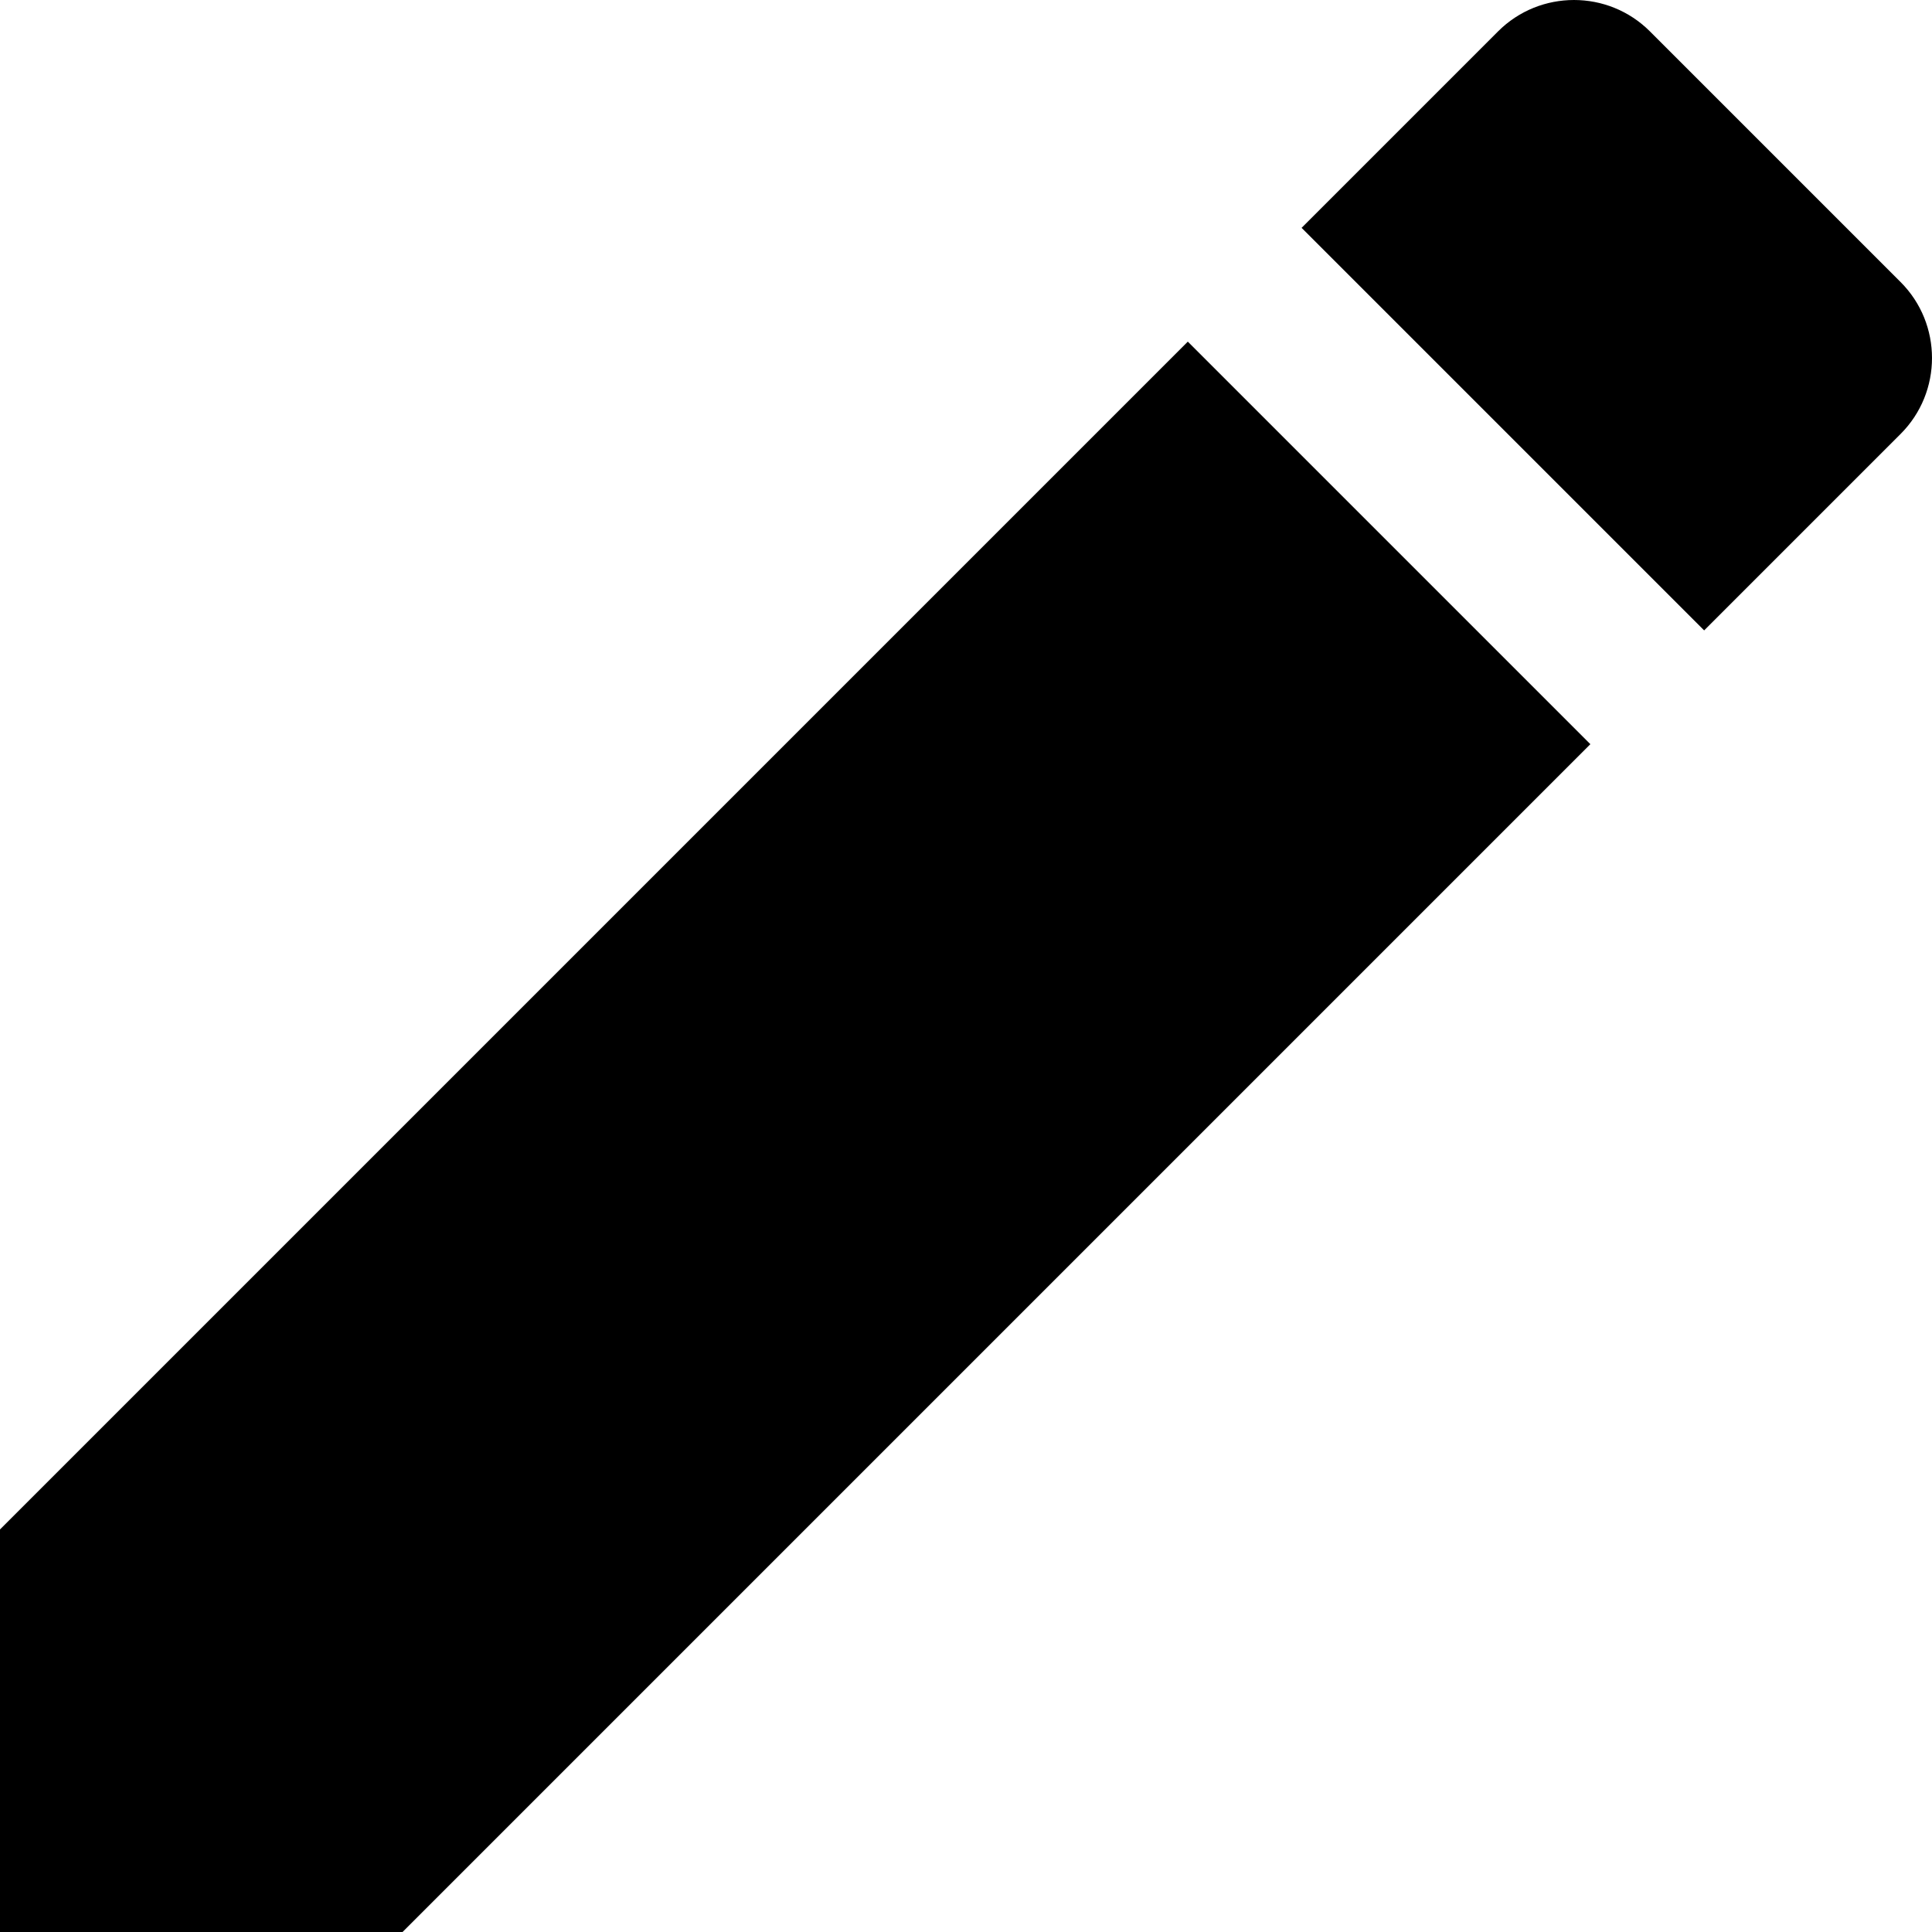
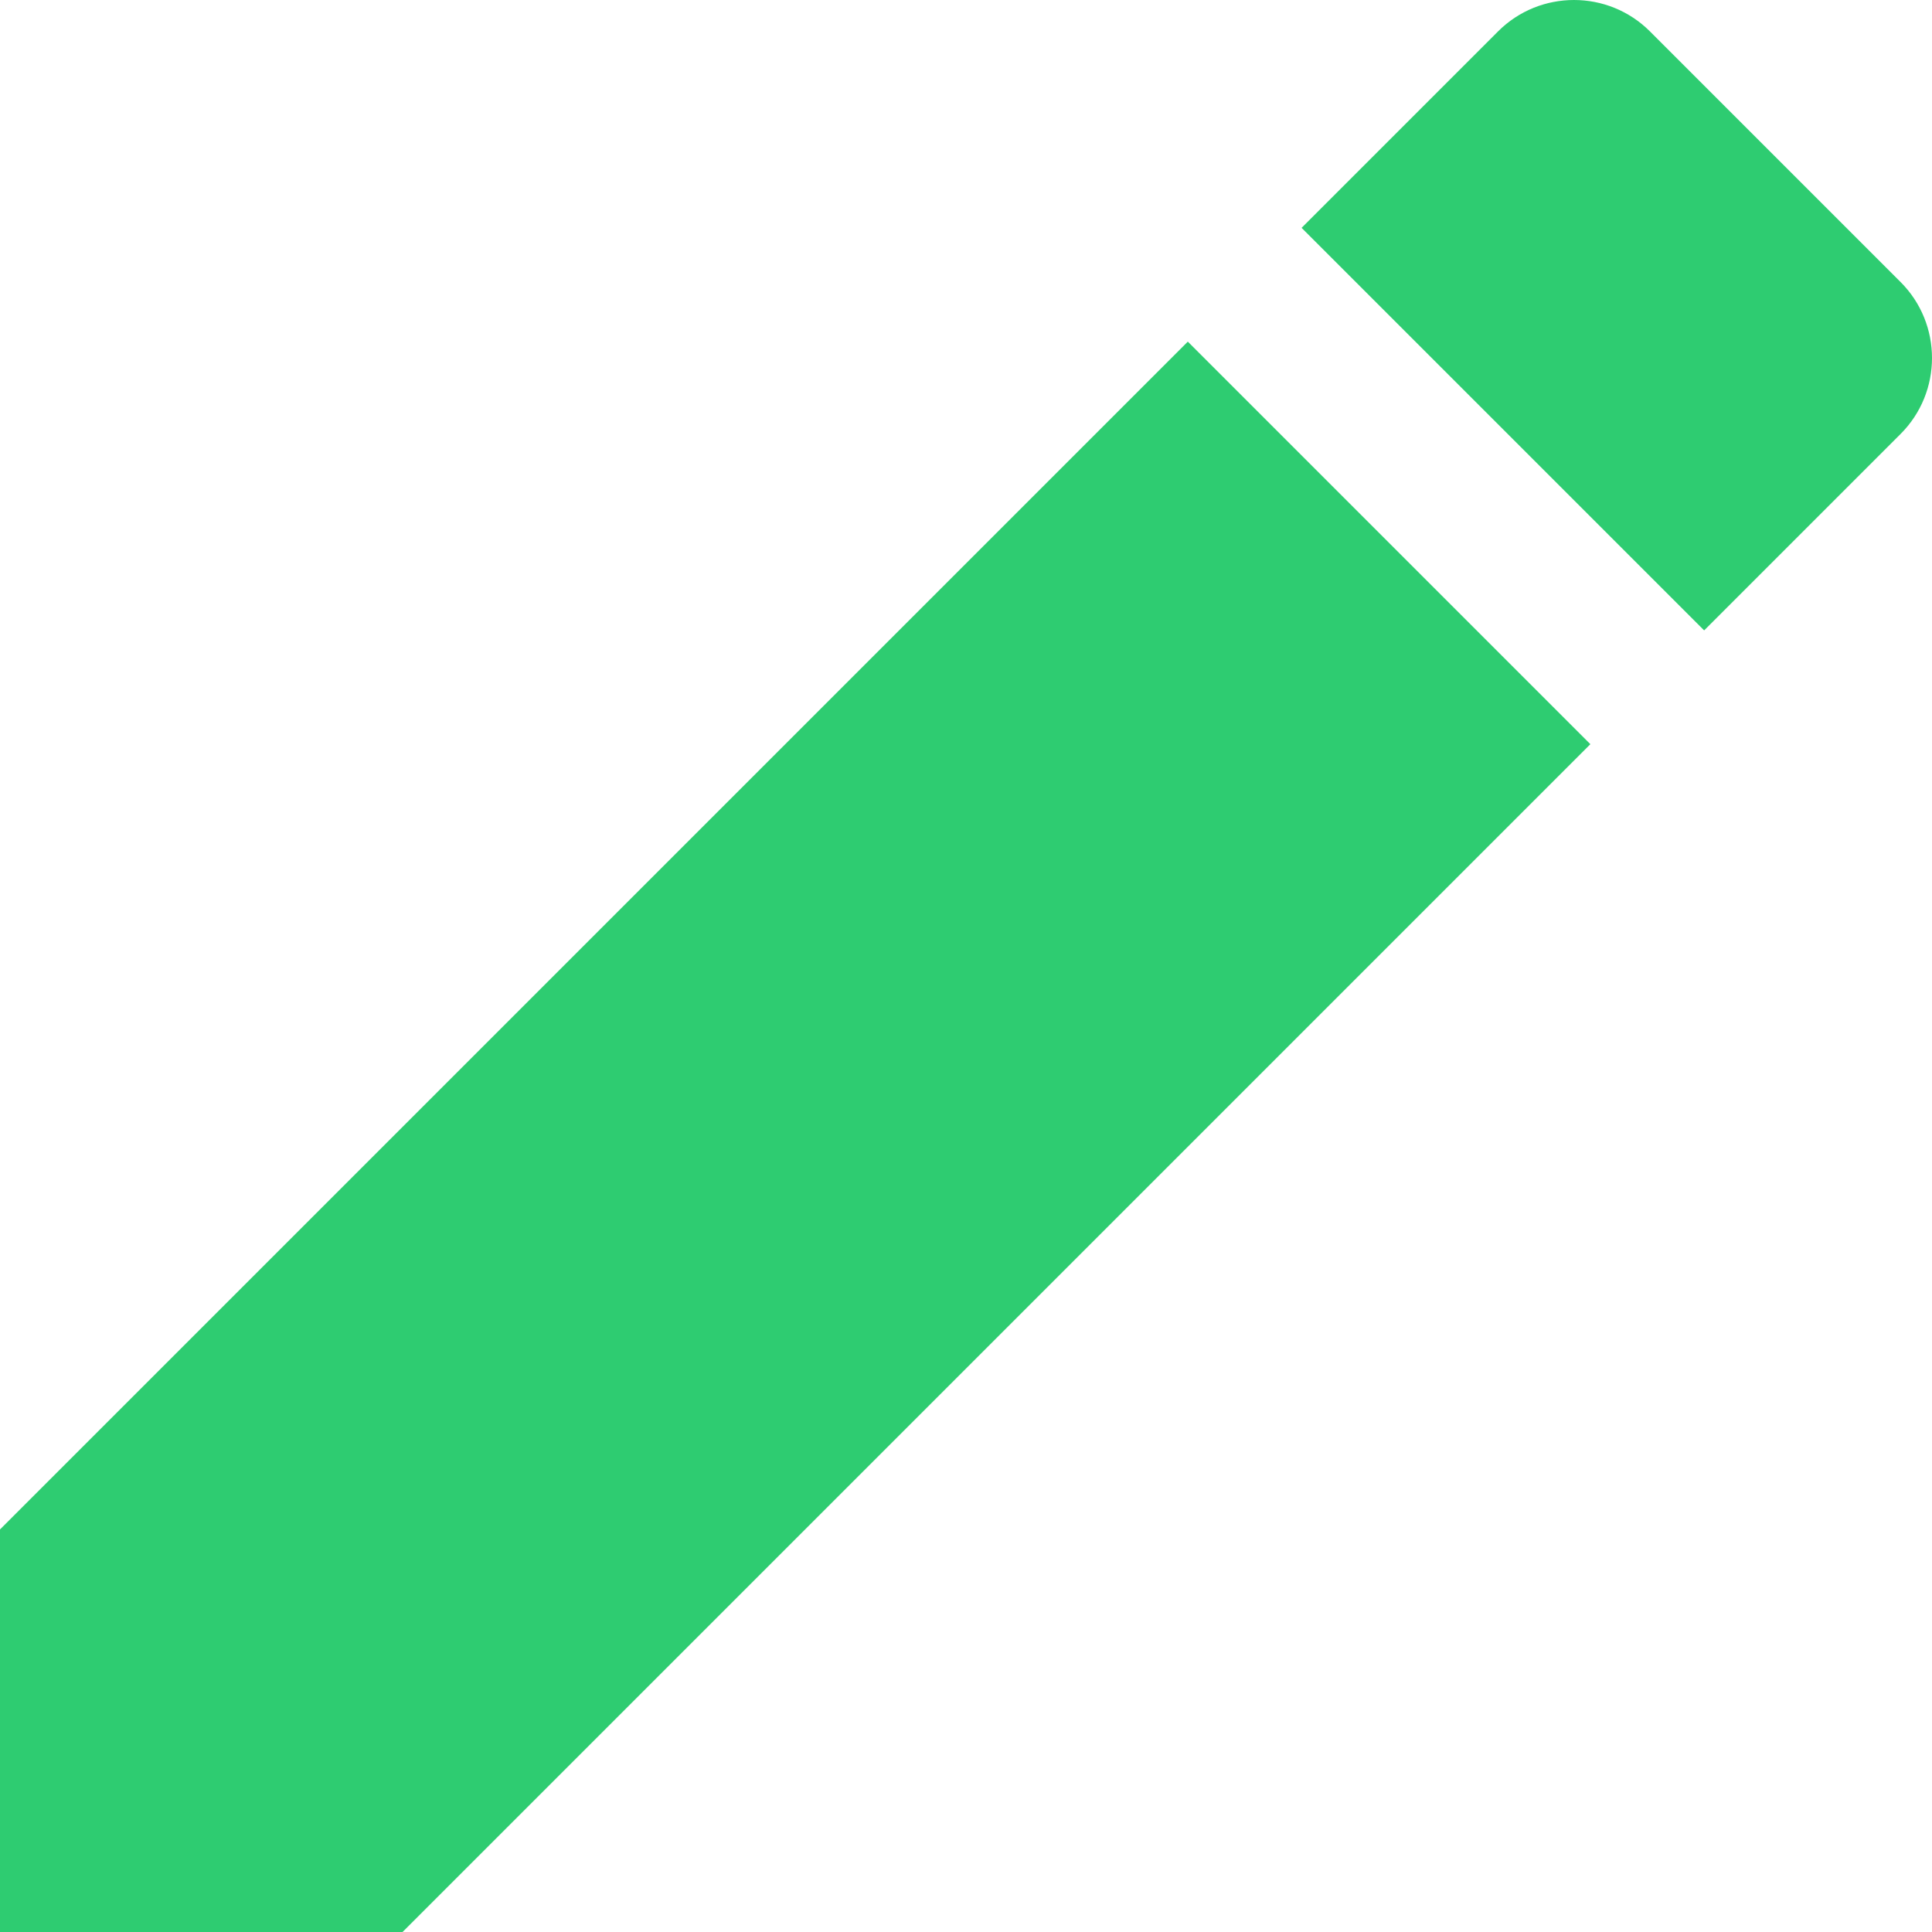
- <svg xmlns="http://www.w3.org/2000/svg" version="1.1" id="Capa_1" x="0px" y="0px" viewBox="0 0 383.947 383.947" style="enable-background:new 0 0 383.947 383.947;" xml:space="preserve">
+ <svg xmlns="http://www.w3.org/2000/svg" version="1.1" id="Capa_1" x="0px" y="0px" viewBox="0 0 383.947 383.947" style="enable-background:new 0 0 383.947 383.947; fill: #2ecc71;" xml:space="preserve">
  <g>
    <g>
      <g>
        <polygon points="0,303.947 0,383.947 80,383.947 316.053,147.893 236.053,67.893    " />
        <path d="M377.707,56.053L327.893,6.24c-8.32-8.32-21.867-8.32-30.187,0l-39.04,39.04l80,80l39.04-39.04     C386.027,77.92,386.027,64.373,377.707,56.053z" />
      </g>
    </g>
  </g>
  <g>
</g>
  <g>
</g>
  <g>
</g>
  <g>
</g>
  <g>
</g>
  <g>
</g>
  <g>
</g>
  <g>
</g>
  <g>
</g>
  <g>
</g>
  <g>
</g>
  <g>
</g>
  <g>
</g>
  <g>
</g>
  <g>
</g>
</svg>
